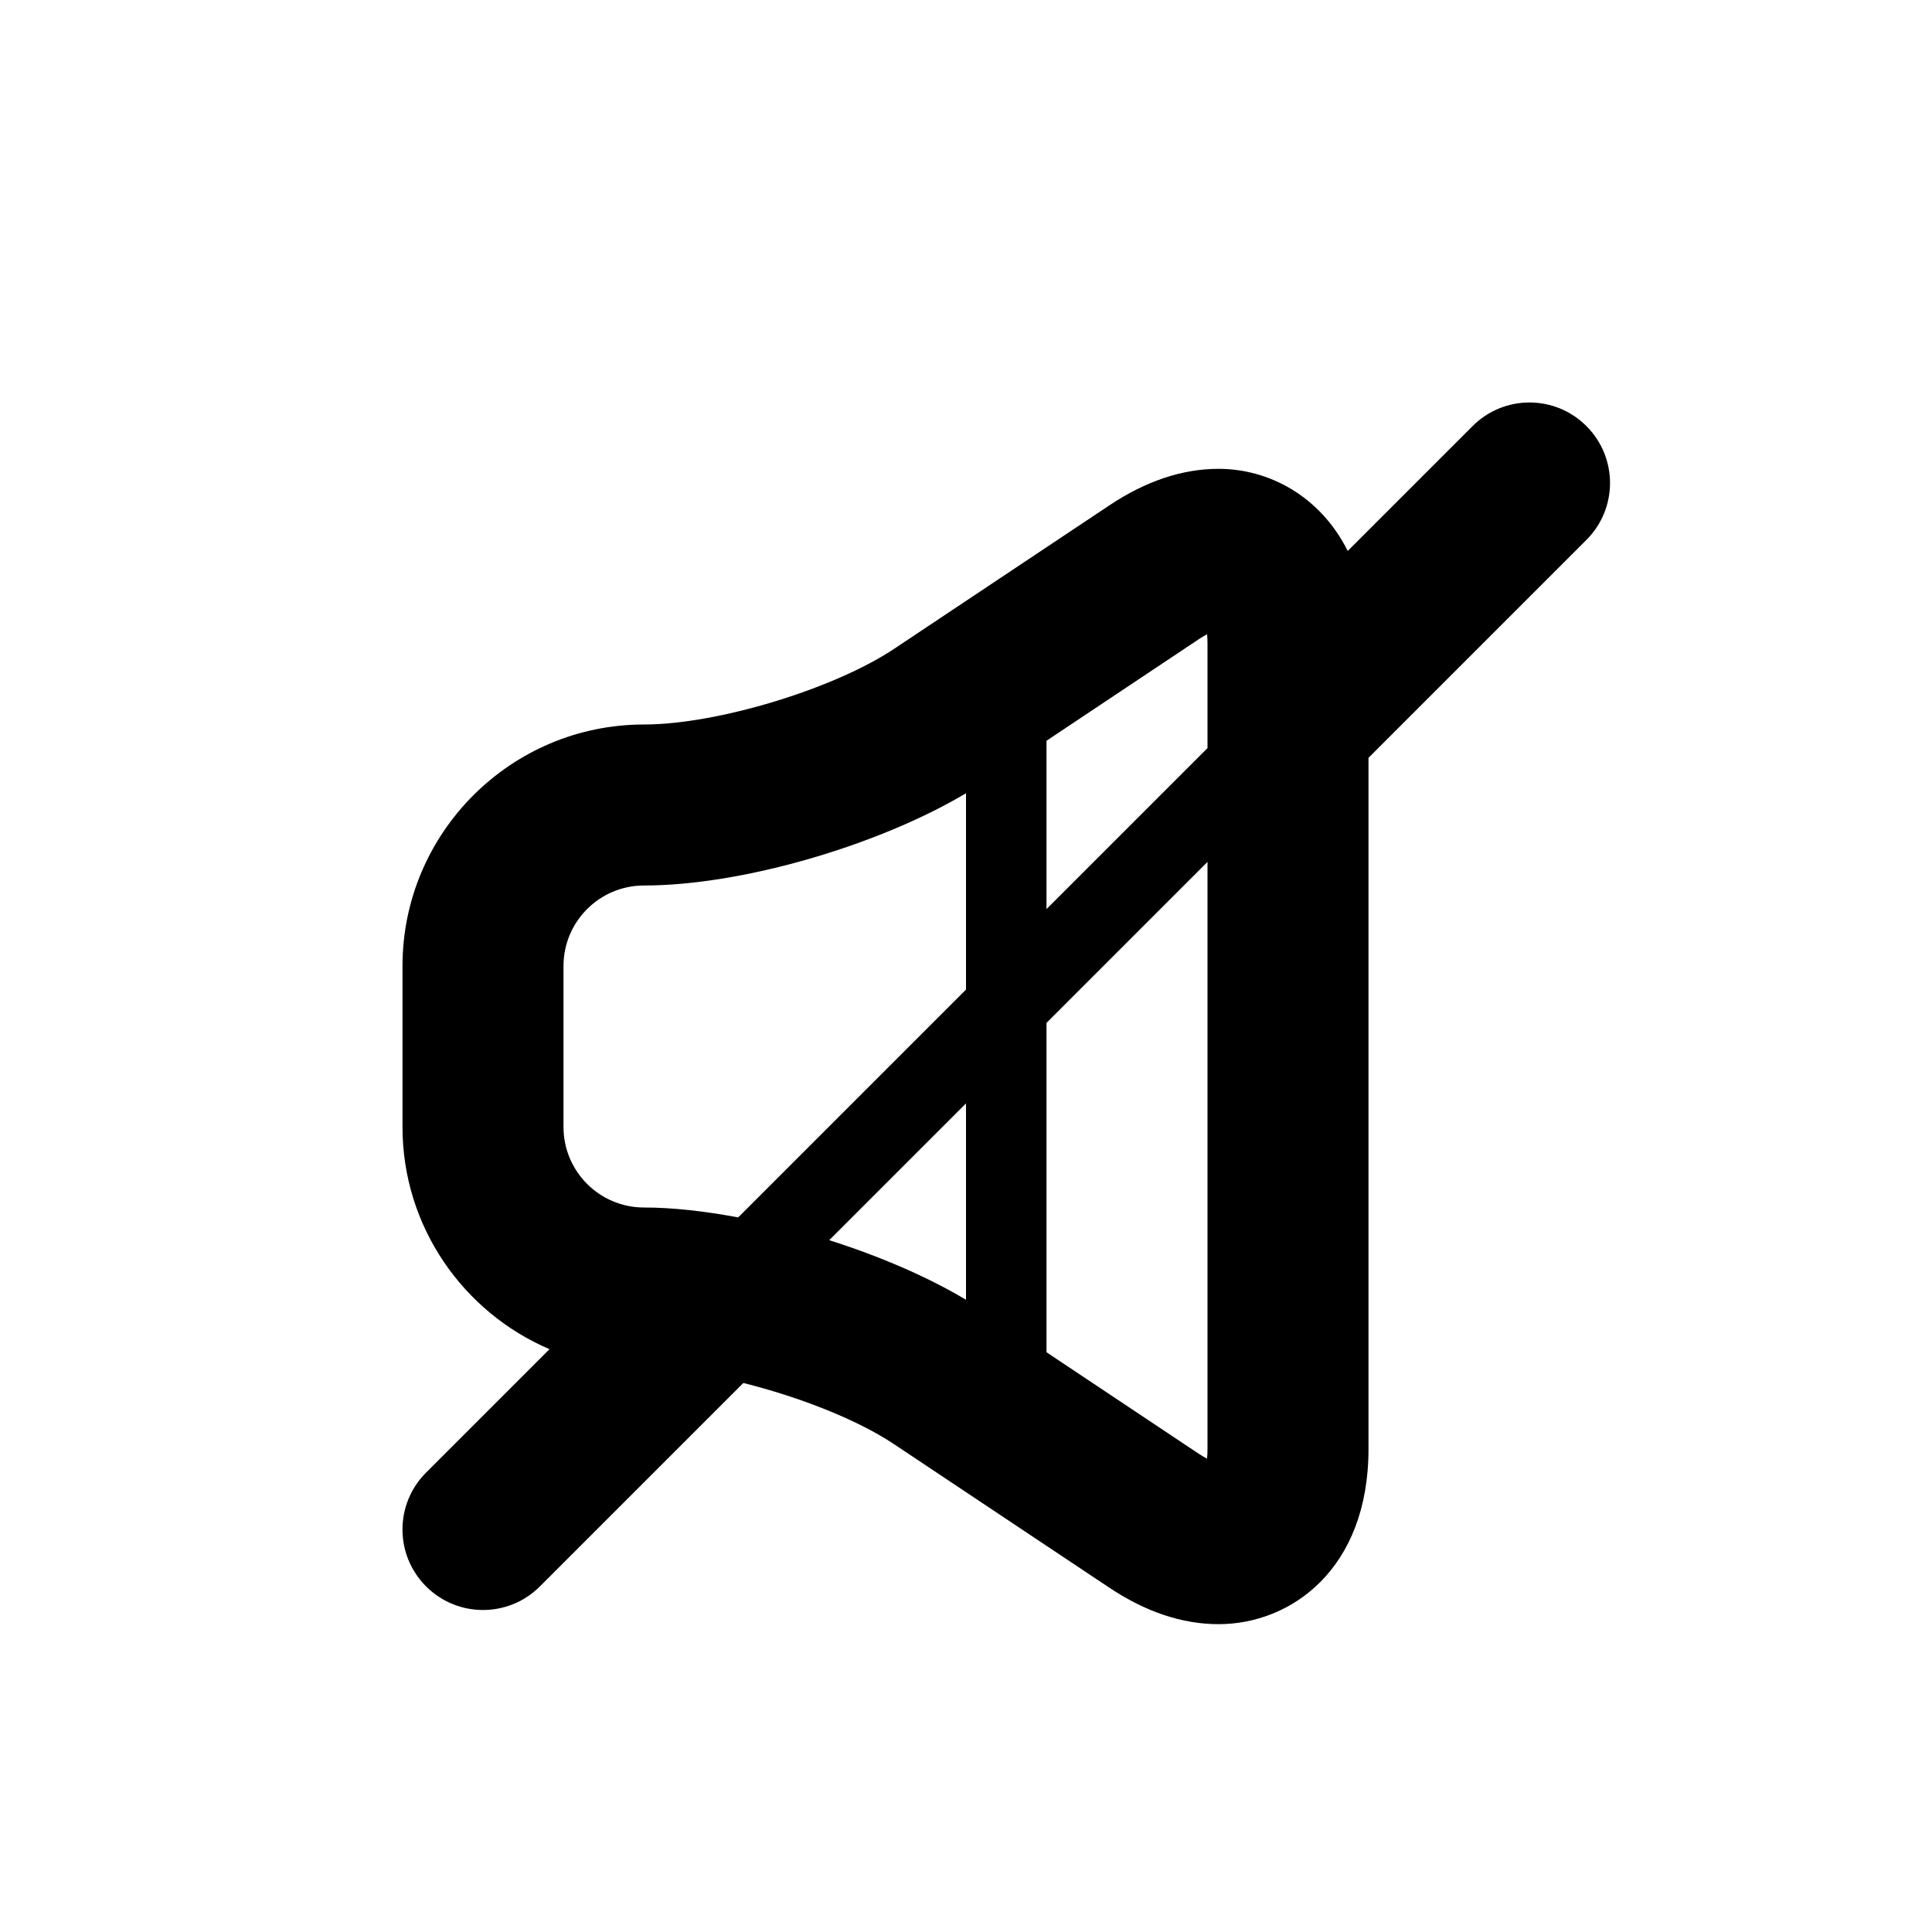
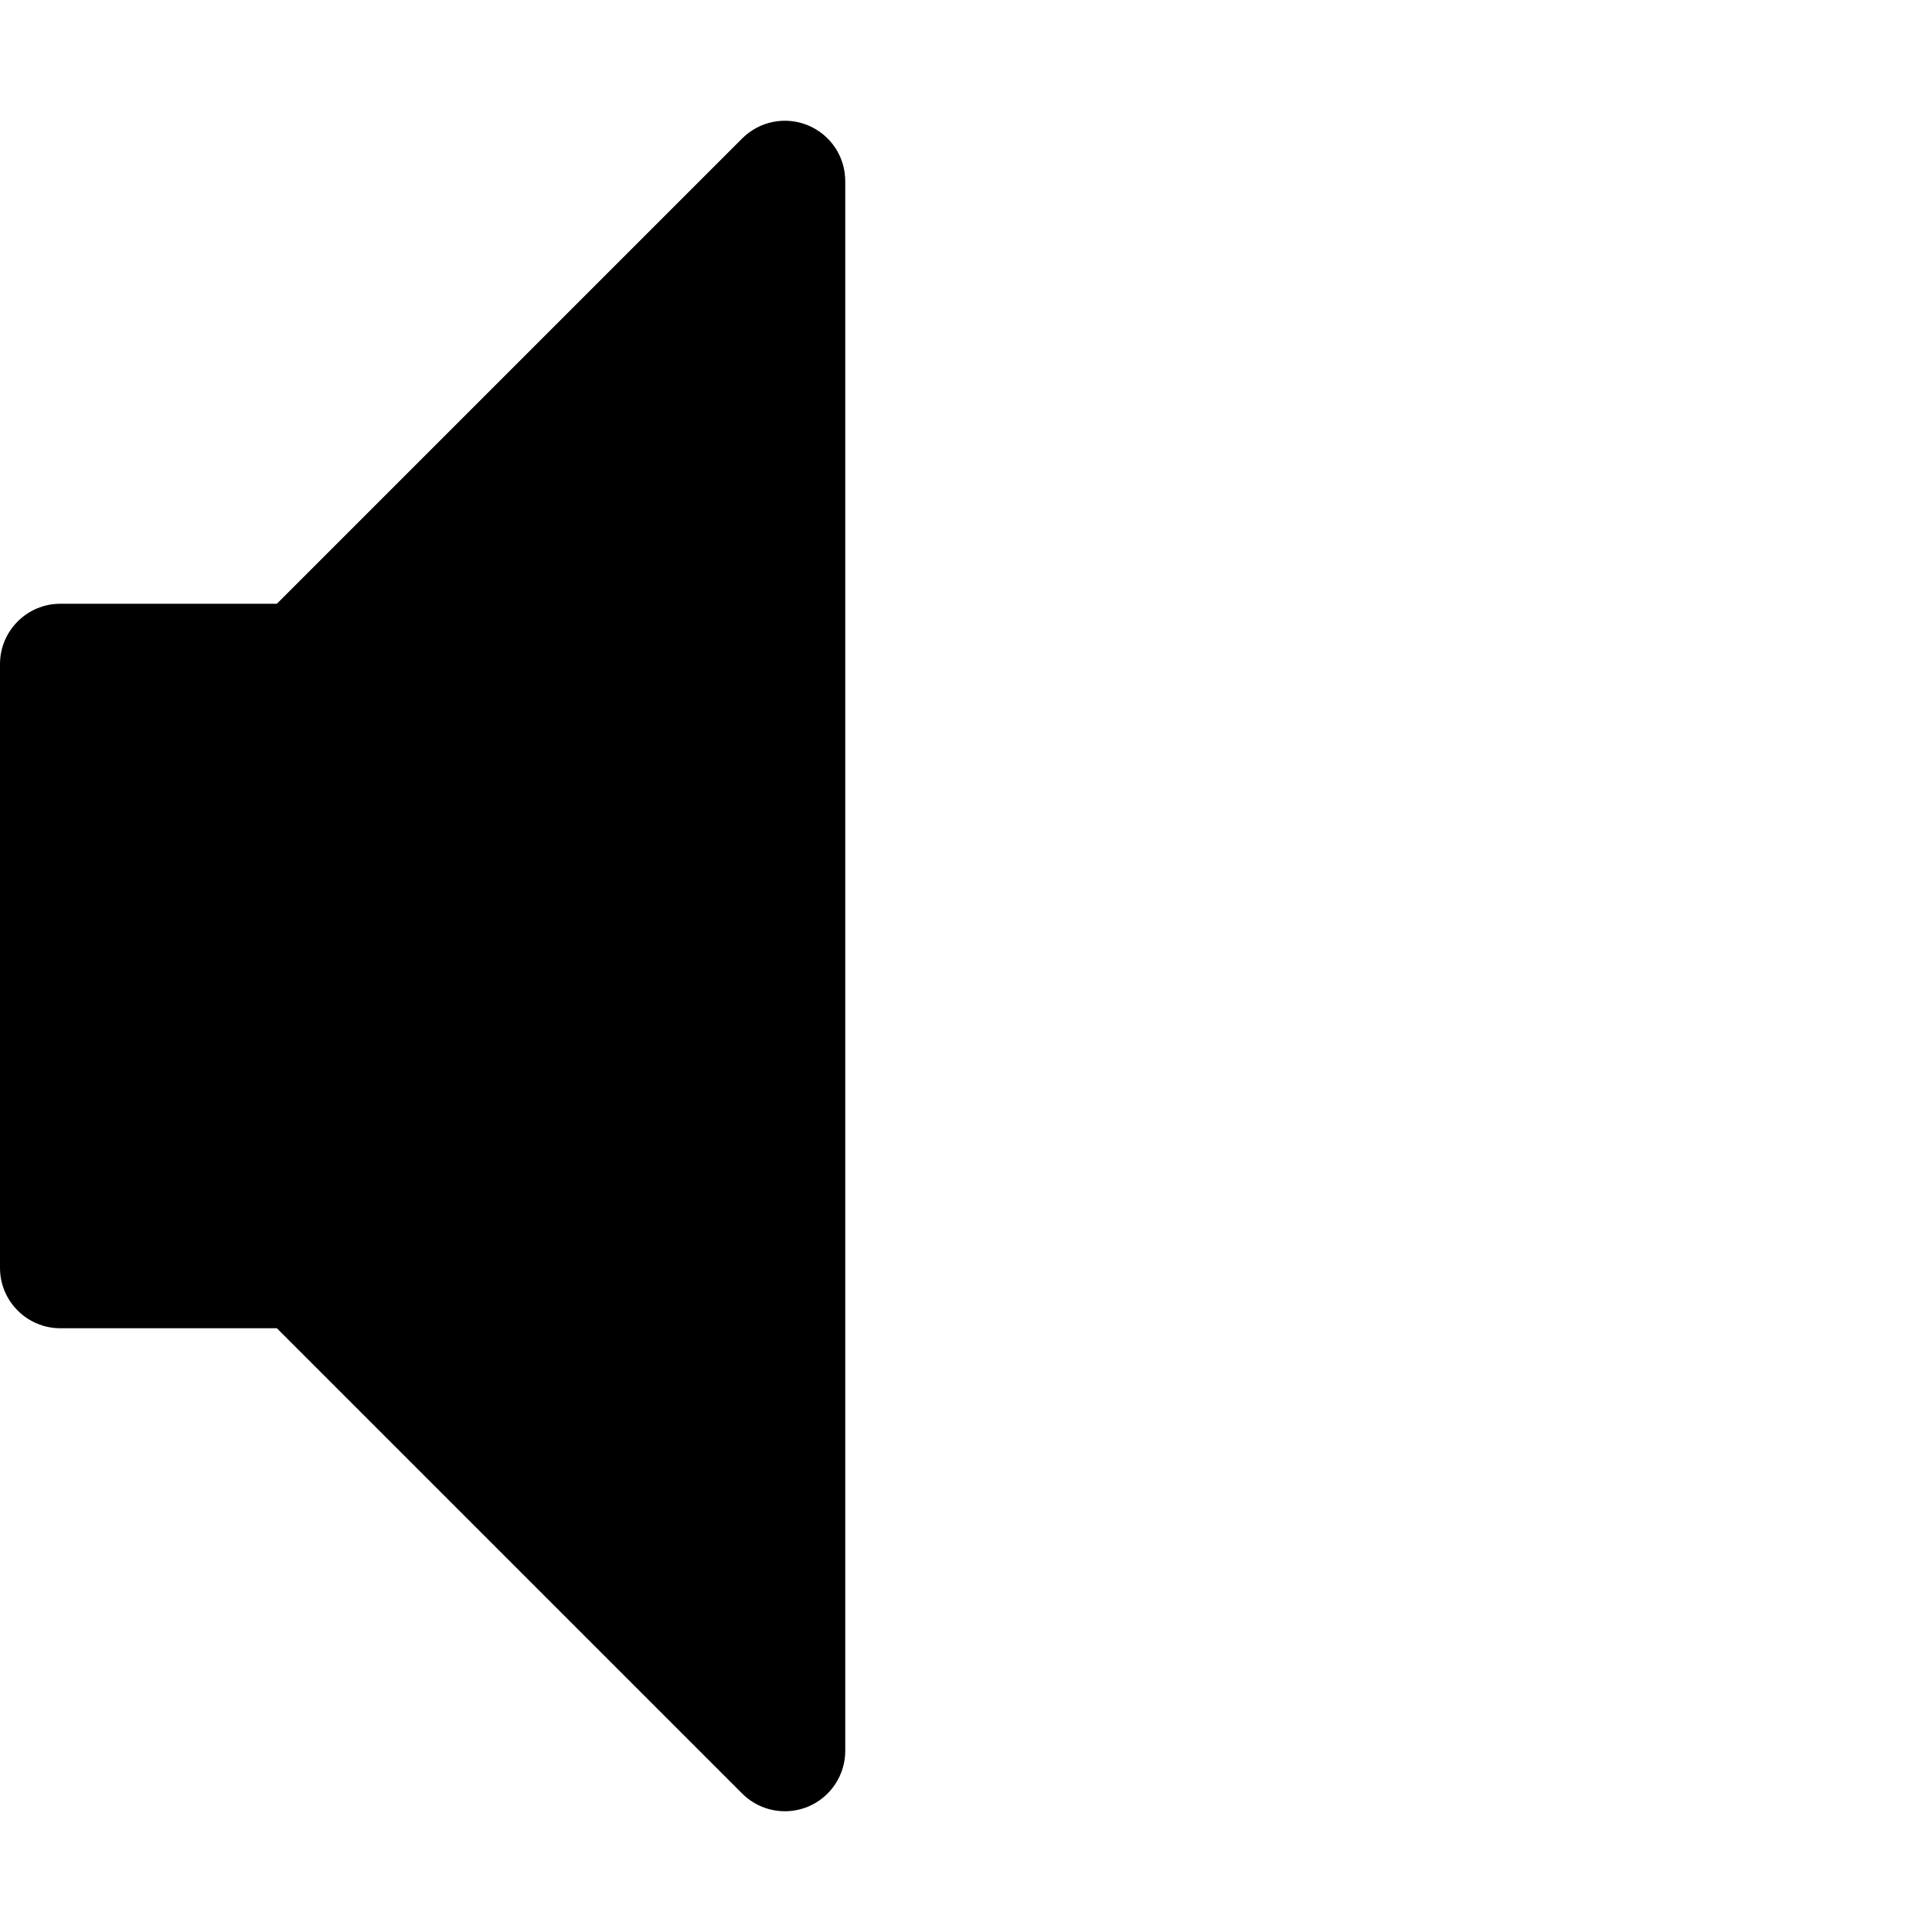
- <svg xmlns="http://www.w3.org/2000/svg" version="1.1" width="24" height="24" viewBox="0 0 24 24">
-   <path d="M19.707 5.293c-0.391-0.391-1.023-0.391-1.414 0l-1.551 1.551c-0.345-0.688-0.987-1.020-1.604-1.020-0.449 0-0.905 0.152-1.356 0.453l-2.672 1.781c-0.753 0.503-2.206 0.942-3.11 0.942-1.654 0-3 1.346-3 3v2c0 1.237 0.754 2.302 1.826 2.76l-1.533 1.533c-0.391 0.391-0.391 1.023 0 1.414 0.195 0.195 0.451 0.293 0.707 0.293s0.512-0.098 0.707-0.293l2.527-2.527c0.697 0.174 1.416 0.455 1.875 0.762l2.672 1.781c0.451 0.301 0.907 0.453 1.356 0.453 0.898 0 1.863-0.681 1.863-2.176v-8.586l2.707-2.707c0.391-0.391 0.391-1.023 0-1.414zM14.891 7.941c0.038-0.025 0.073-0.046 0.104-0.062 0.003 0.035 0.005 0.075 0.005 0.121v1.293l-2 2v-2.091l1.891-1.261zM7 12c0-0.552 0.448-1 1-1 1.211 0 2.907-0.495 4-1.146v2.439l-2.83 2.83c-0.413-0.077-0.814-0.123-1.17-0.123-0.552 0-1-0.448-1-1v-2zM10.301 15.406l1.699-1.699v2.439c-0.481-0.287-1.075-0.542-1.699-0.74zM14.994 18.12c-0.030-0.016-0.065-0.036-0.104-0.062l-1.89-1.26v-4.091l2-2v7.293c0 0.046-0.002 0.086-0.006 0.12z" />
+ <svg xmlns="http://www.w3.org/2000/svg" version="1.1" width="32" height="32" viewBox="0 0 32 32">
+   <path d="M13 30c-0.26 0-0.516-0.102-0.707-0.293l-7.707-7.707h-3.586c-0.552 0-1-0.448-1-1v-10c0-0.552 0.448-1 1-1h3.586l7.707-7.707c0.286-0.286 0.716-0.372 1.090-0.217s0.617 0.519 0.617 0.924v26c0 0.404-0.244 0.769-0.617 0.924-0.124 0.051-0.254 0.076-0.383 0.076z" />
</svg>
